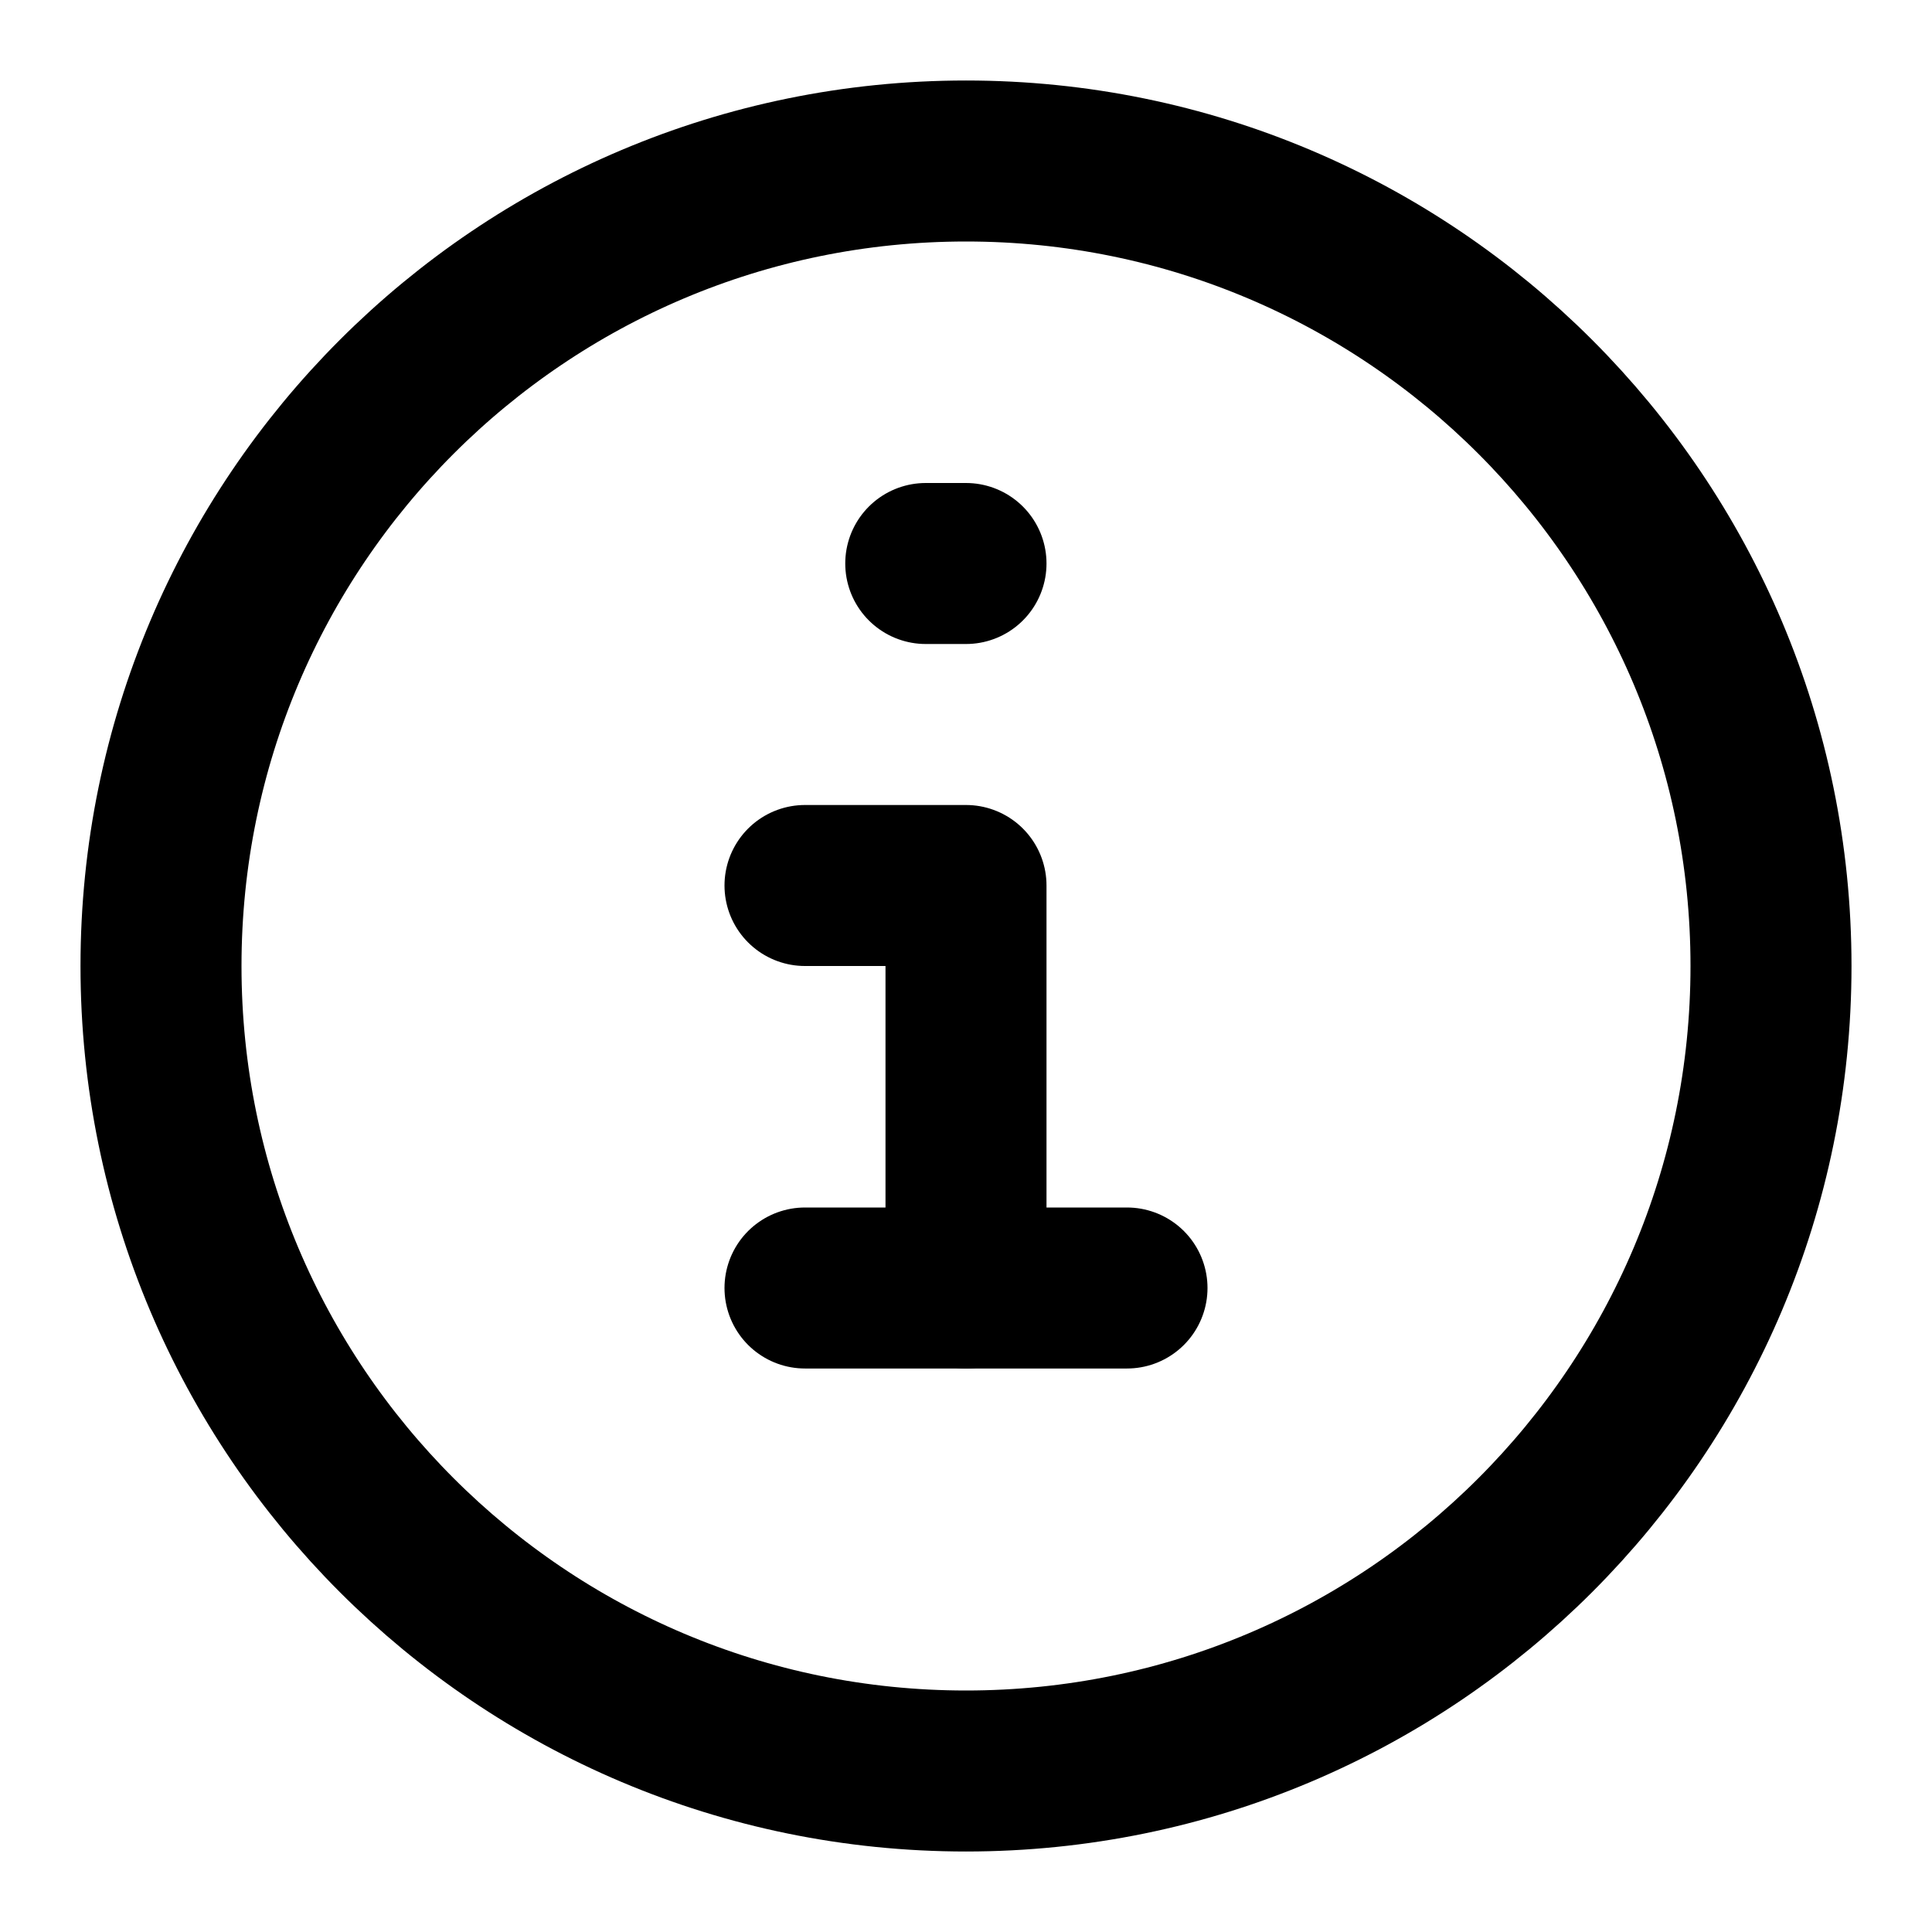
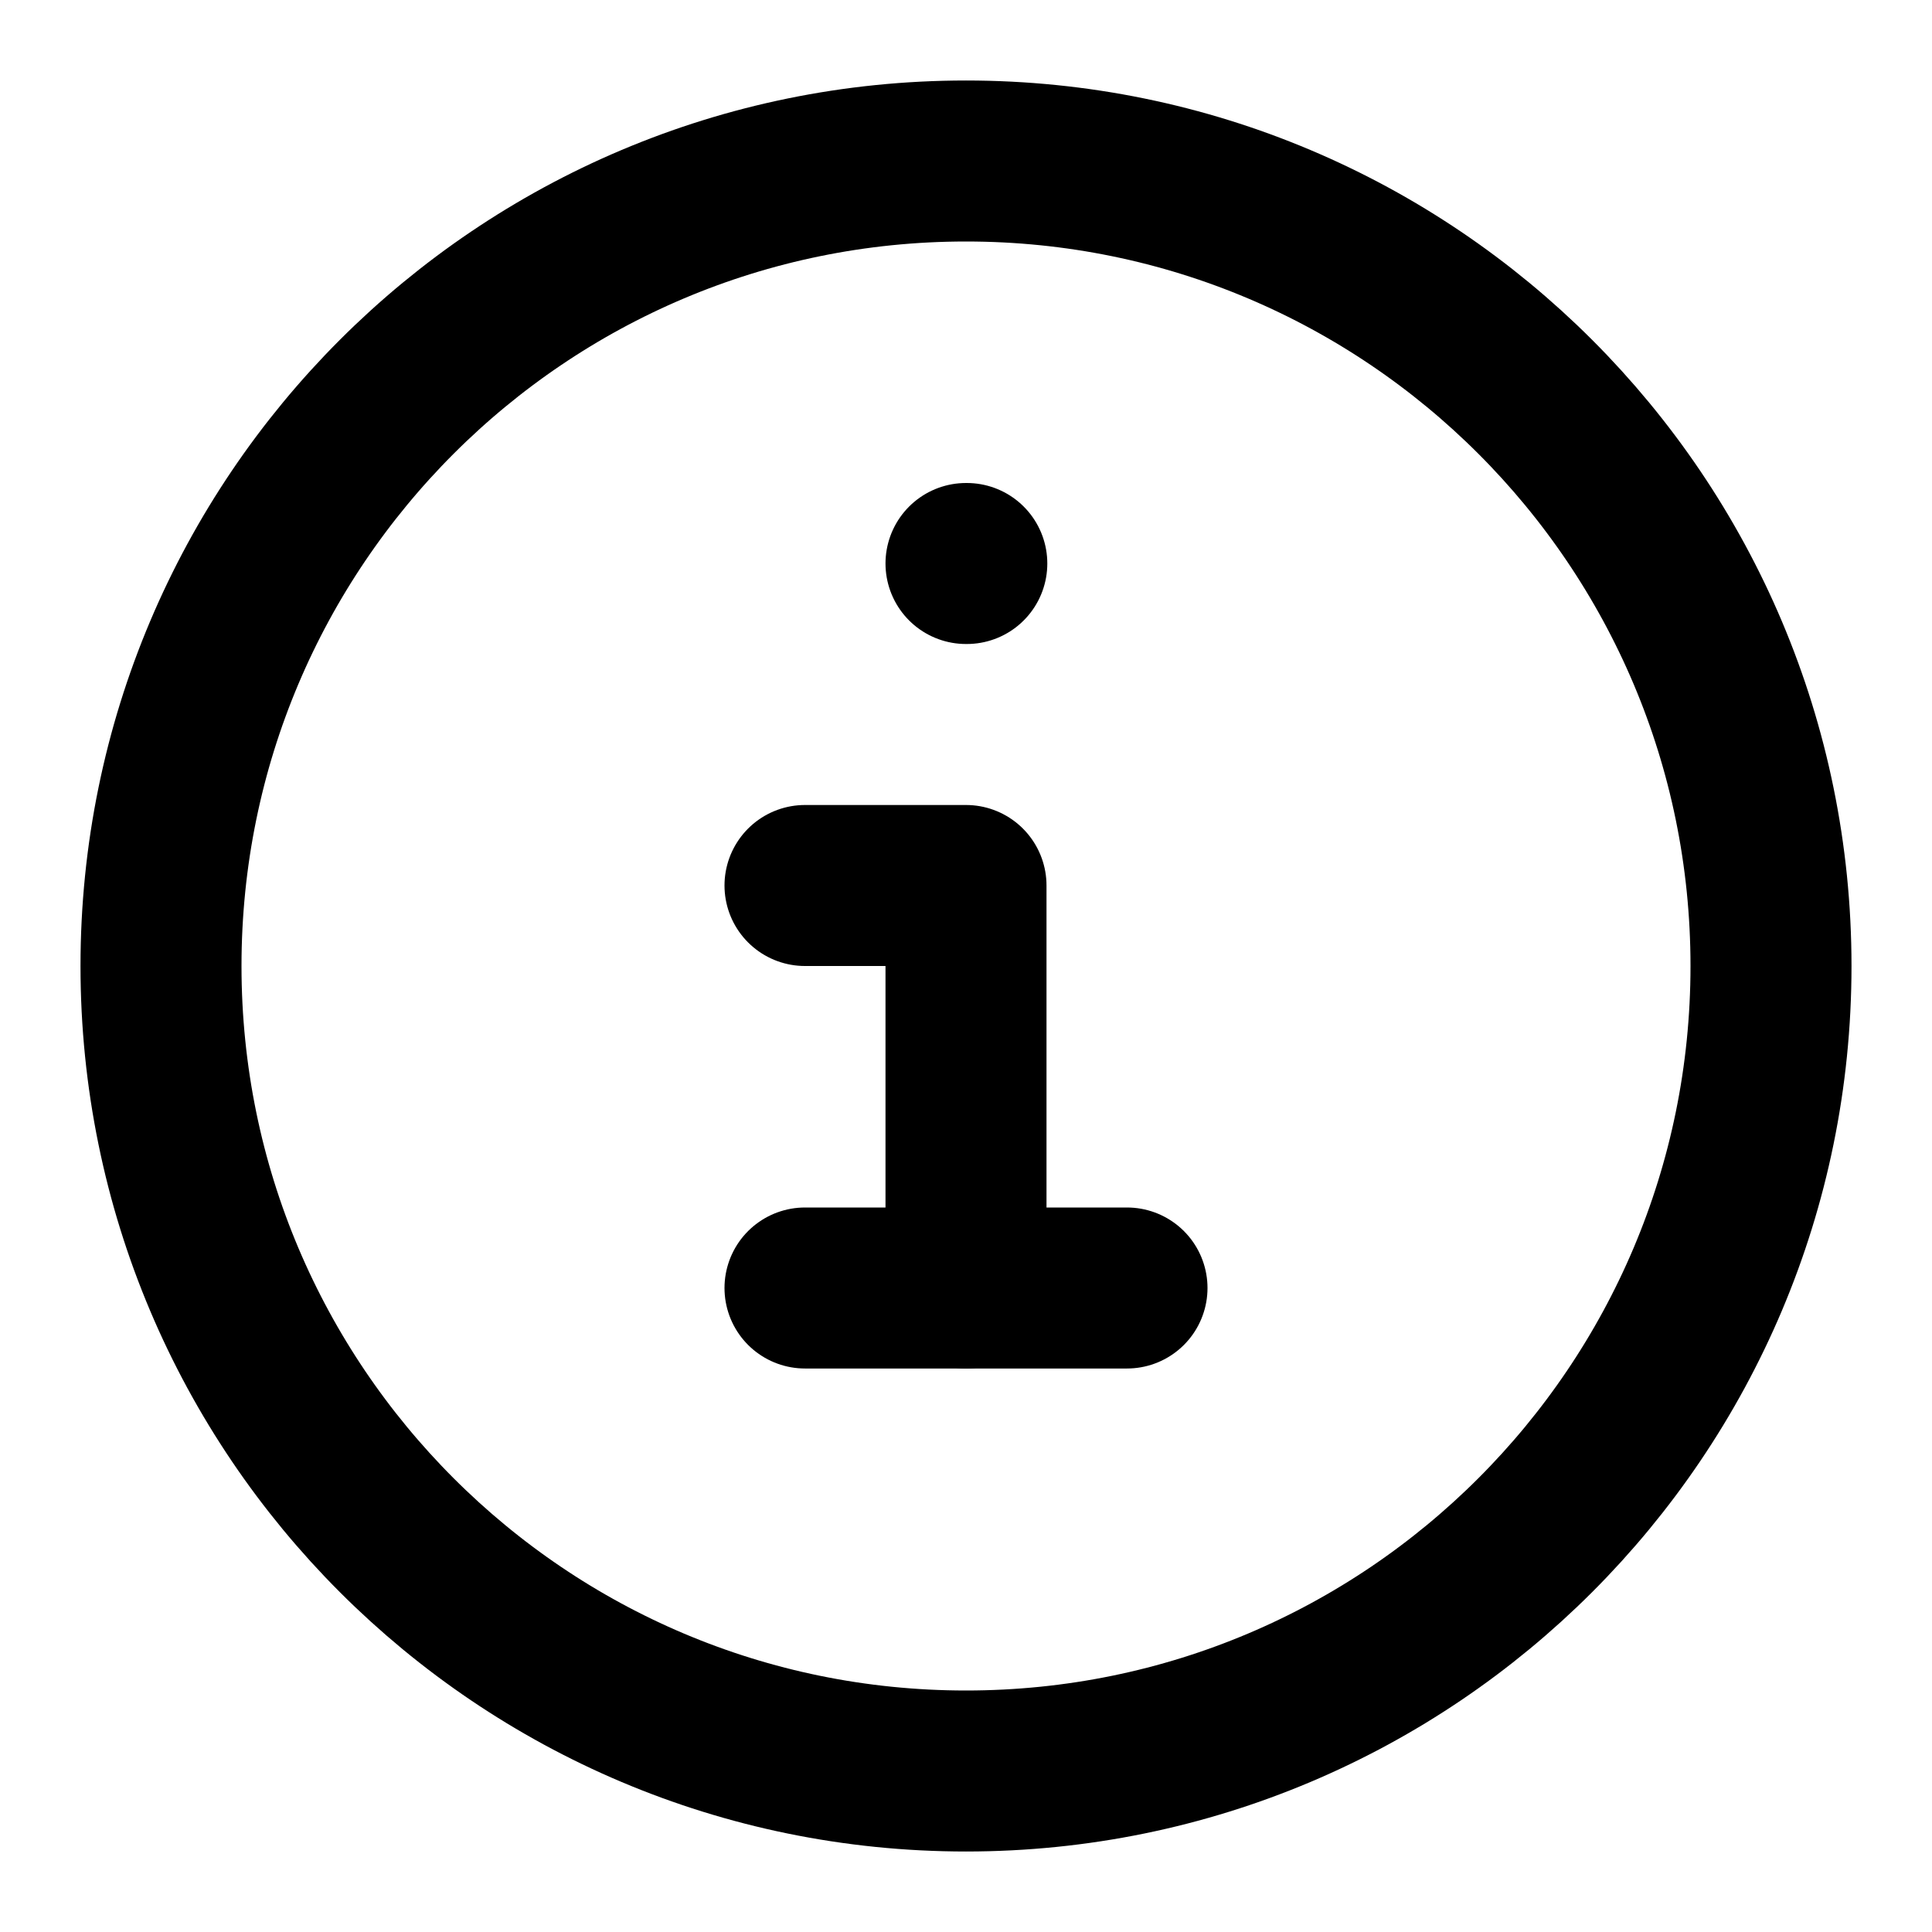
<svg xmlns="http://www.w3.org/2000/svg" width="24" height="24" viewBox="0 0 24 24" fill="none">
  <circle cx="12" cy="12" r="10" stroke="black" stroke-width="2" />
-   <path d="M11.5 7H12" stroke="black" stroke-width="2" stroke-linecap="round" />
+   <path d="M12 7H12.01" stroke="black" stroke-width="2" stroke-linecap="round" />
  <path d="M10 11H12V16" stroke="black" stroke-width="2" stroke-linecap="round" stroke-linejoin="round" />
  <path d="M10 16H14" stroke="black" stroke-width="2" stroke-linecap="round" stroke-linejoin="round" />
</svg>
